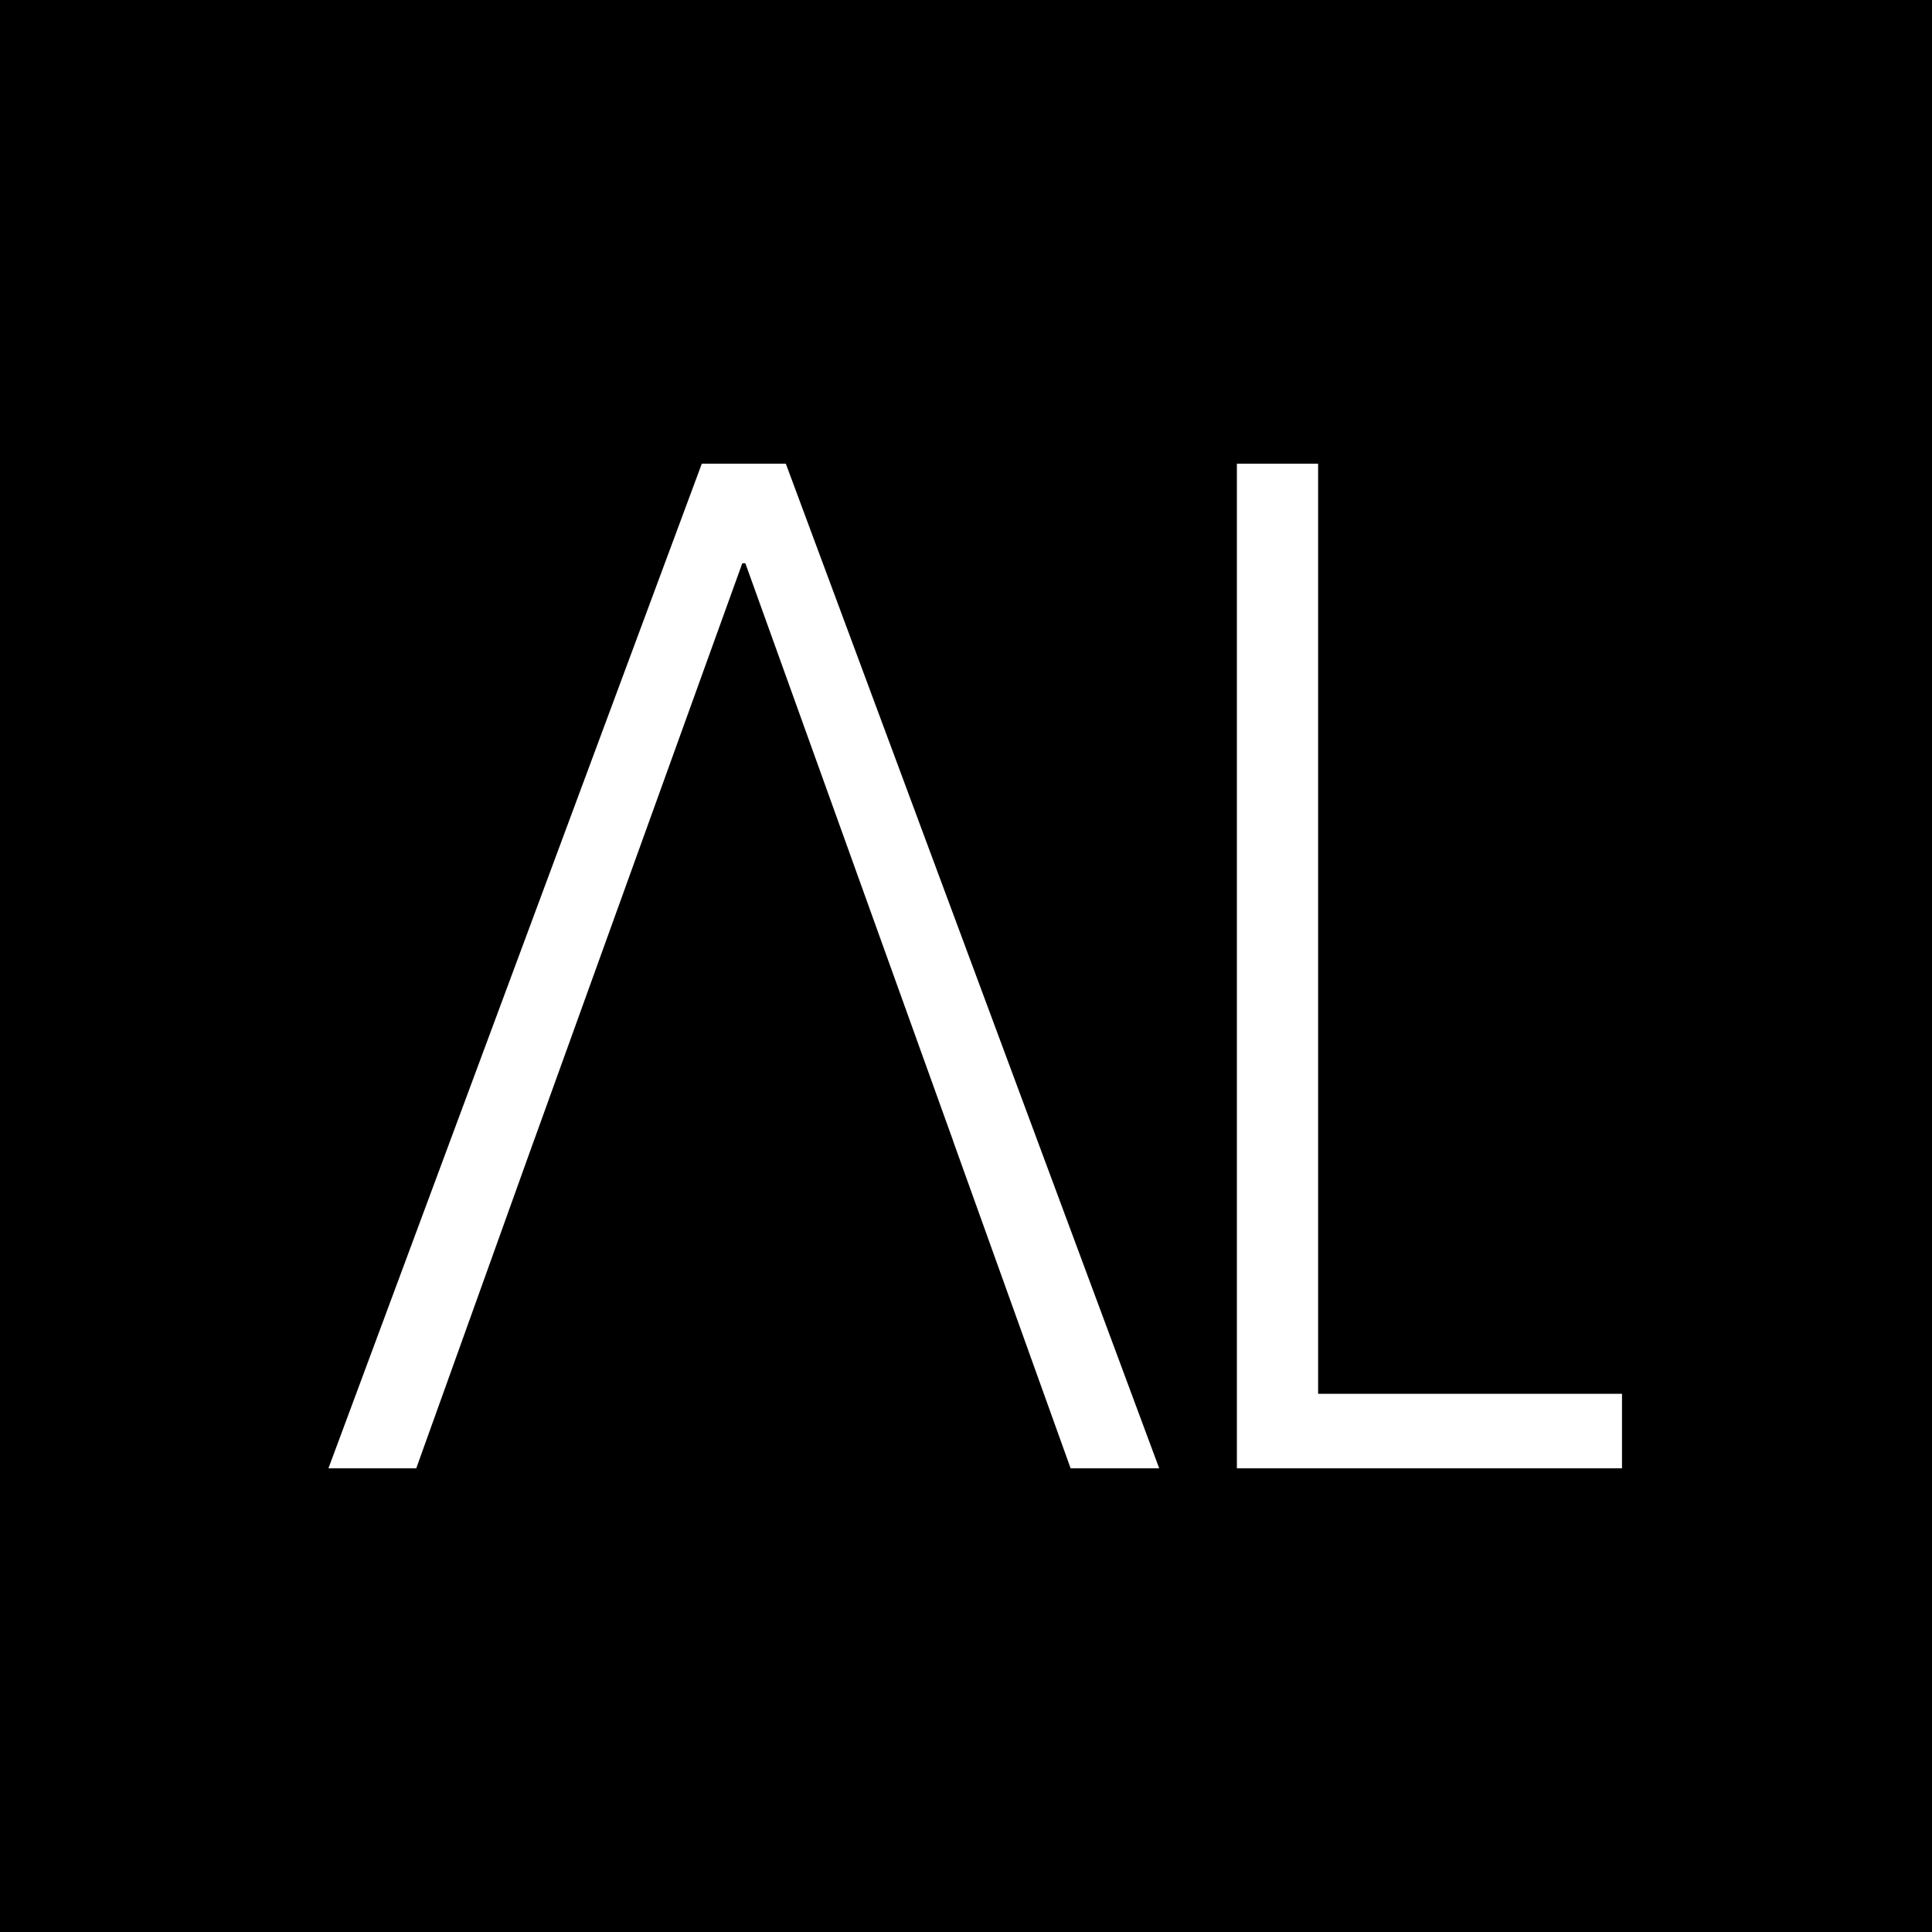
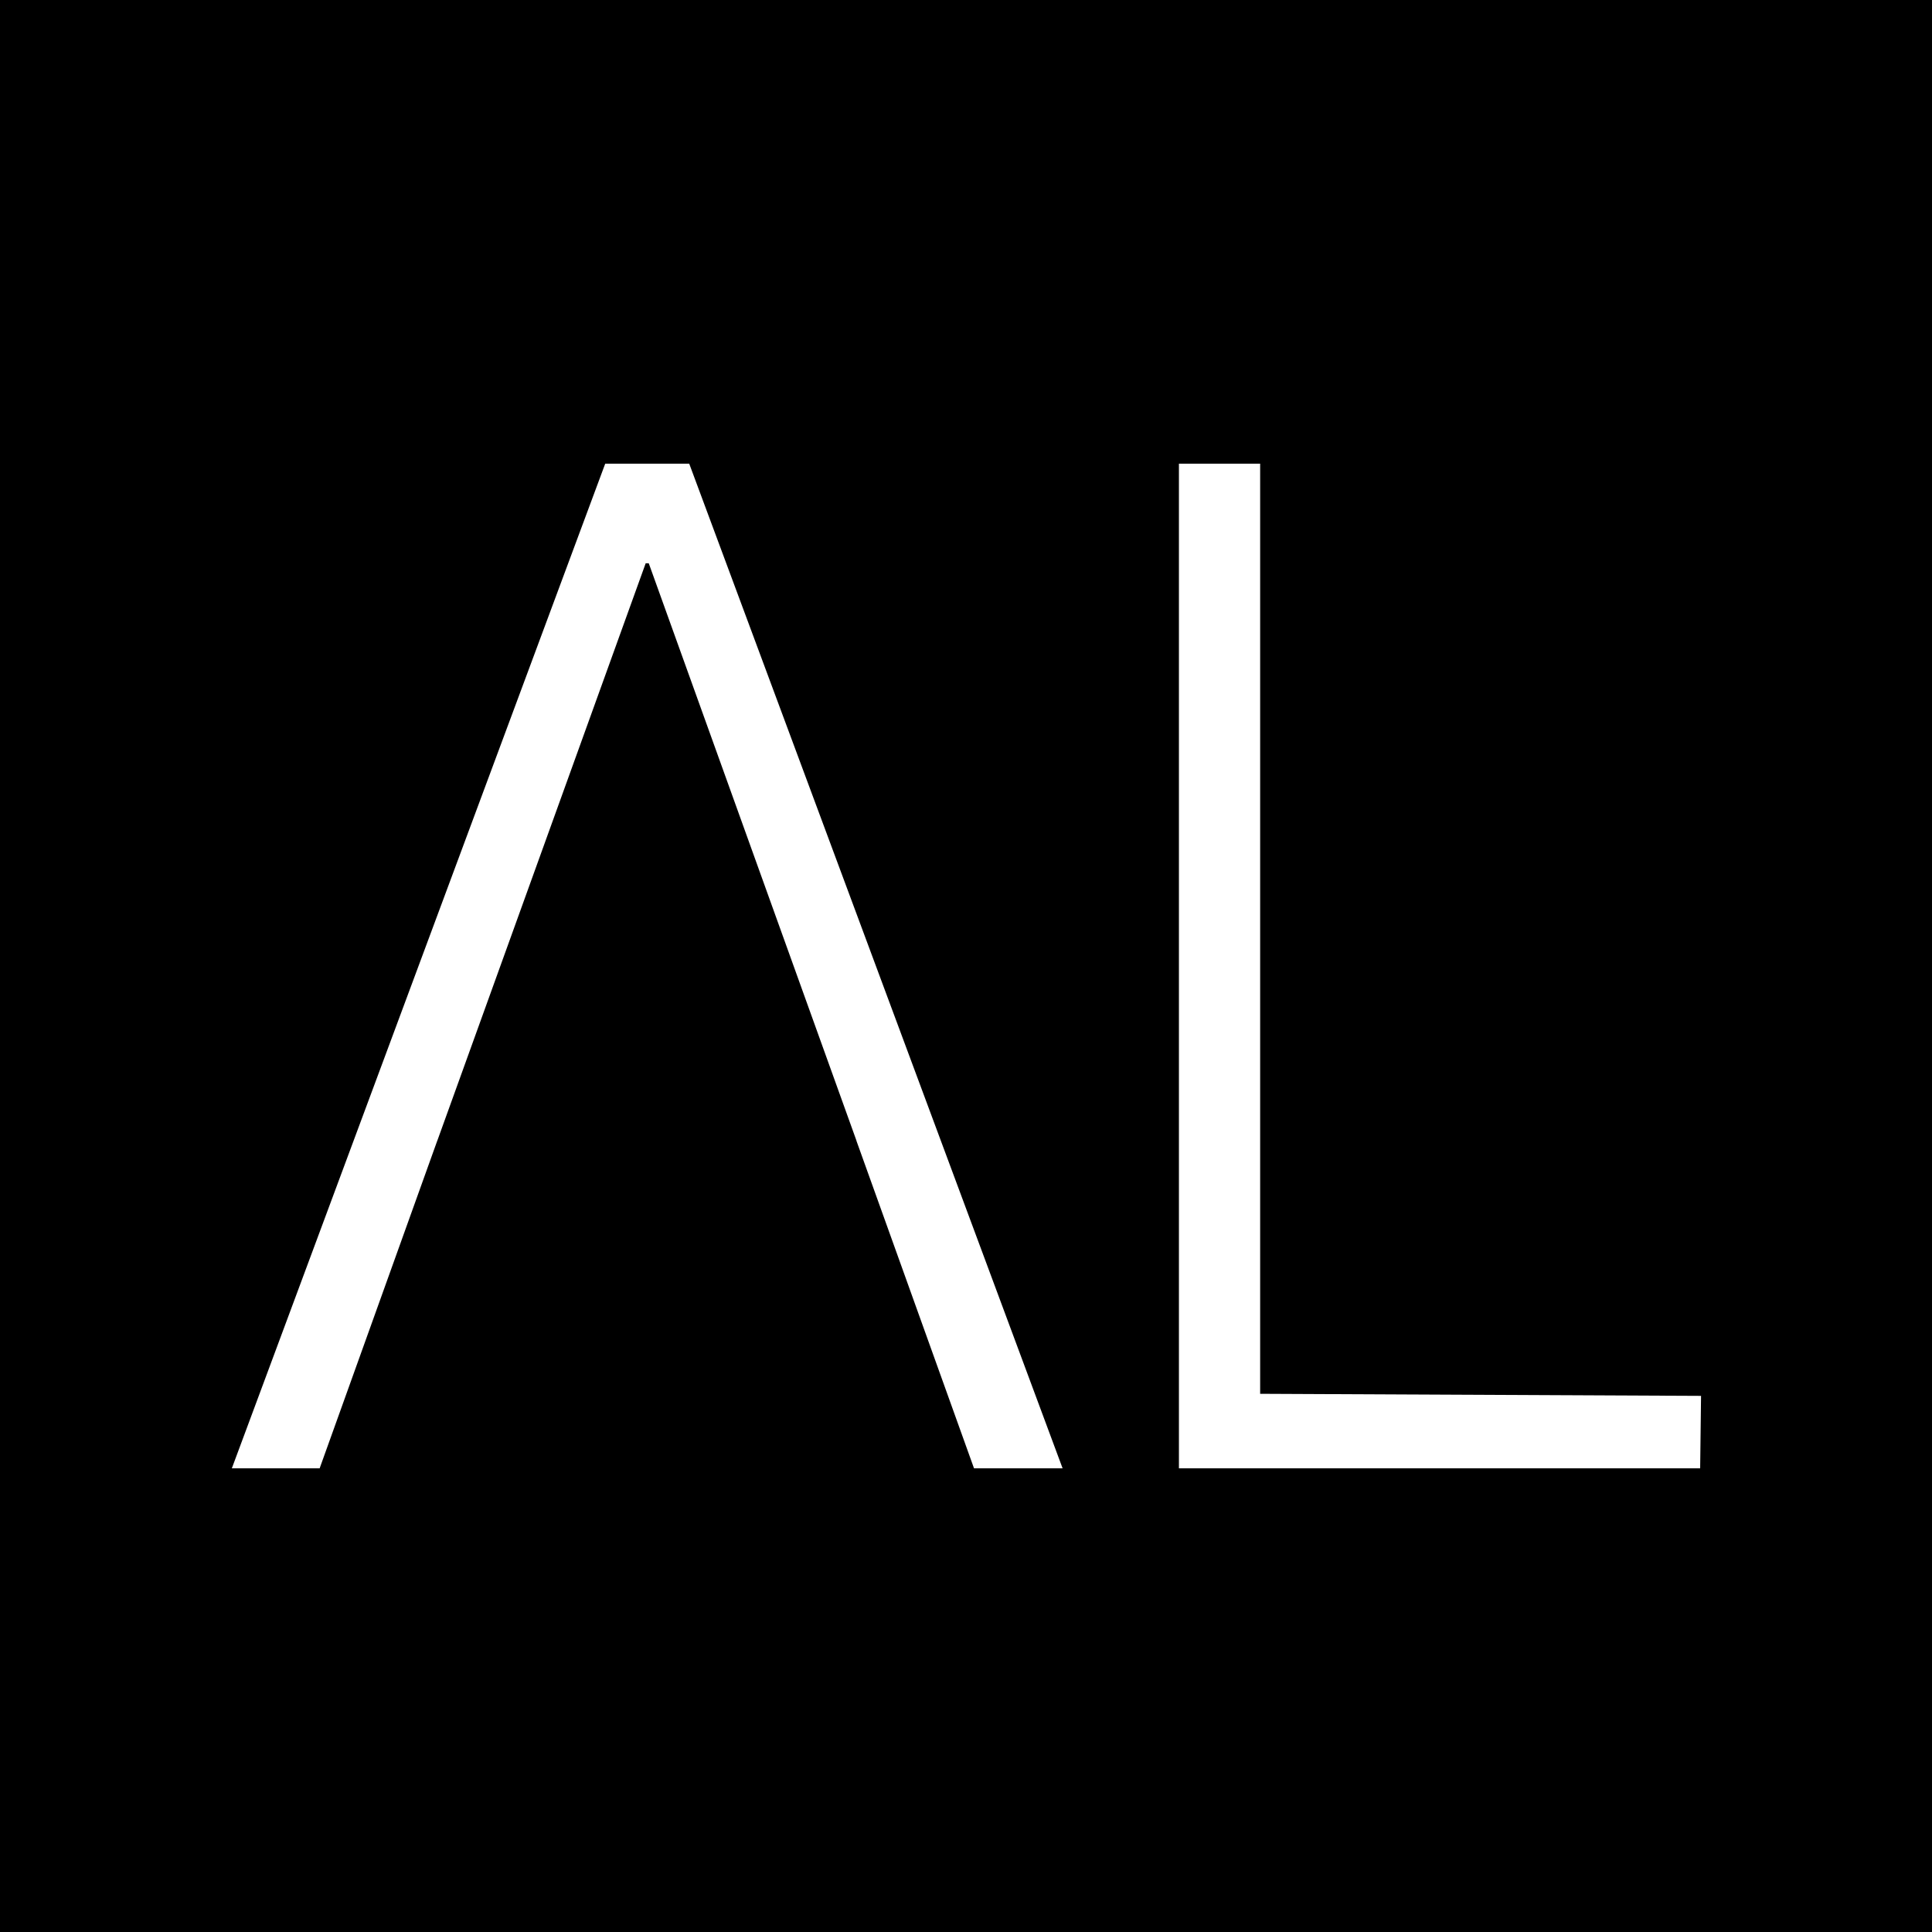
<svg xmlns="http://www.w3.org/2000/svg" xmlns:xlink="http://www.w3.org/1999/xlink" width="100px" height="100px" viewBox="0 0 100 100" version="1.1">
  <defs>
    <path d="M0,0 L100,0 L100,100 L0,100 L0,0 Z" id="path-1" />
    <filter x="0.0%" y="0.0%" width="100.0%" height="100.0%" filterUnits="objectBoundingBox" id="filter-2">
      <feGaussianBlur stdDeviation="0" in="SourceGraphic" />
    </filter>
  </defs>
  <g id="alphalum-square-black-logo" stroke="none" fill="none" xlink:href="#path-1" fill-rule="evenodd">
    <use fill="#FFFFFF" xlink:href="#path-1" />
    <g id="logo-option-5-2" stroke-width="1" transform="translate(-27, -16)">
      <rect id="Rectangle-6" fill="#000000" filter="url(#filter-2)" x="27" y="16" width="100" height="100" />
-       <g id="Group" transform="translate(40, 23)" fill="#FFFFFF" fill-rule="nonzero">
+       <g id="Group" transform="translate(37, 23)" fill="#FFFFFF" fill-rule="nonzero">
        <g id="L" transform="translate(49, 0)">
-           <polygon id="Path" points="21.954 65.143 6.225 65.143 6.225 17 2.021 17 2.021 69 21.954 69" />
+           <polygon id="Path" points="29.046 65.25 6.225 65.143 6.225 17 2.021 17 2.021 69 29 69" />
        </g>
        <g transform="translate(0, 17)" id="Shape">
-           <path d="M8.545,52 L14.631,35.048 L36.329,35.048 L42.415,52 L47,52 L27.674,0 L23.326,0 L4,52 L8.545,52 Z M25.579,5.154 L36.333,35.048 L14.633,35.048 L25.421,5.154 L25.579,5.154 Z" />
+           <path d="M6.545,52 L12.631,35.048 L34.329,35.048 L40.415,52 L45,52 L25.674,0 L21.326,0 L2,52 L6.545,52 Z M23.579,5.154 L34.333,35.048 L12.633,35.048 L23.421,5.154 L23.579,5.154 Z" />
        </g>
      </g>
    </g>
  </g>
</svg>
